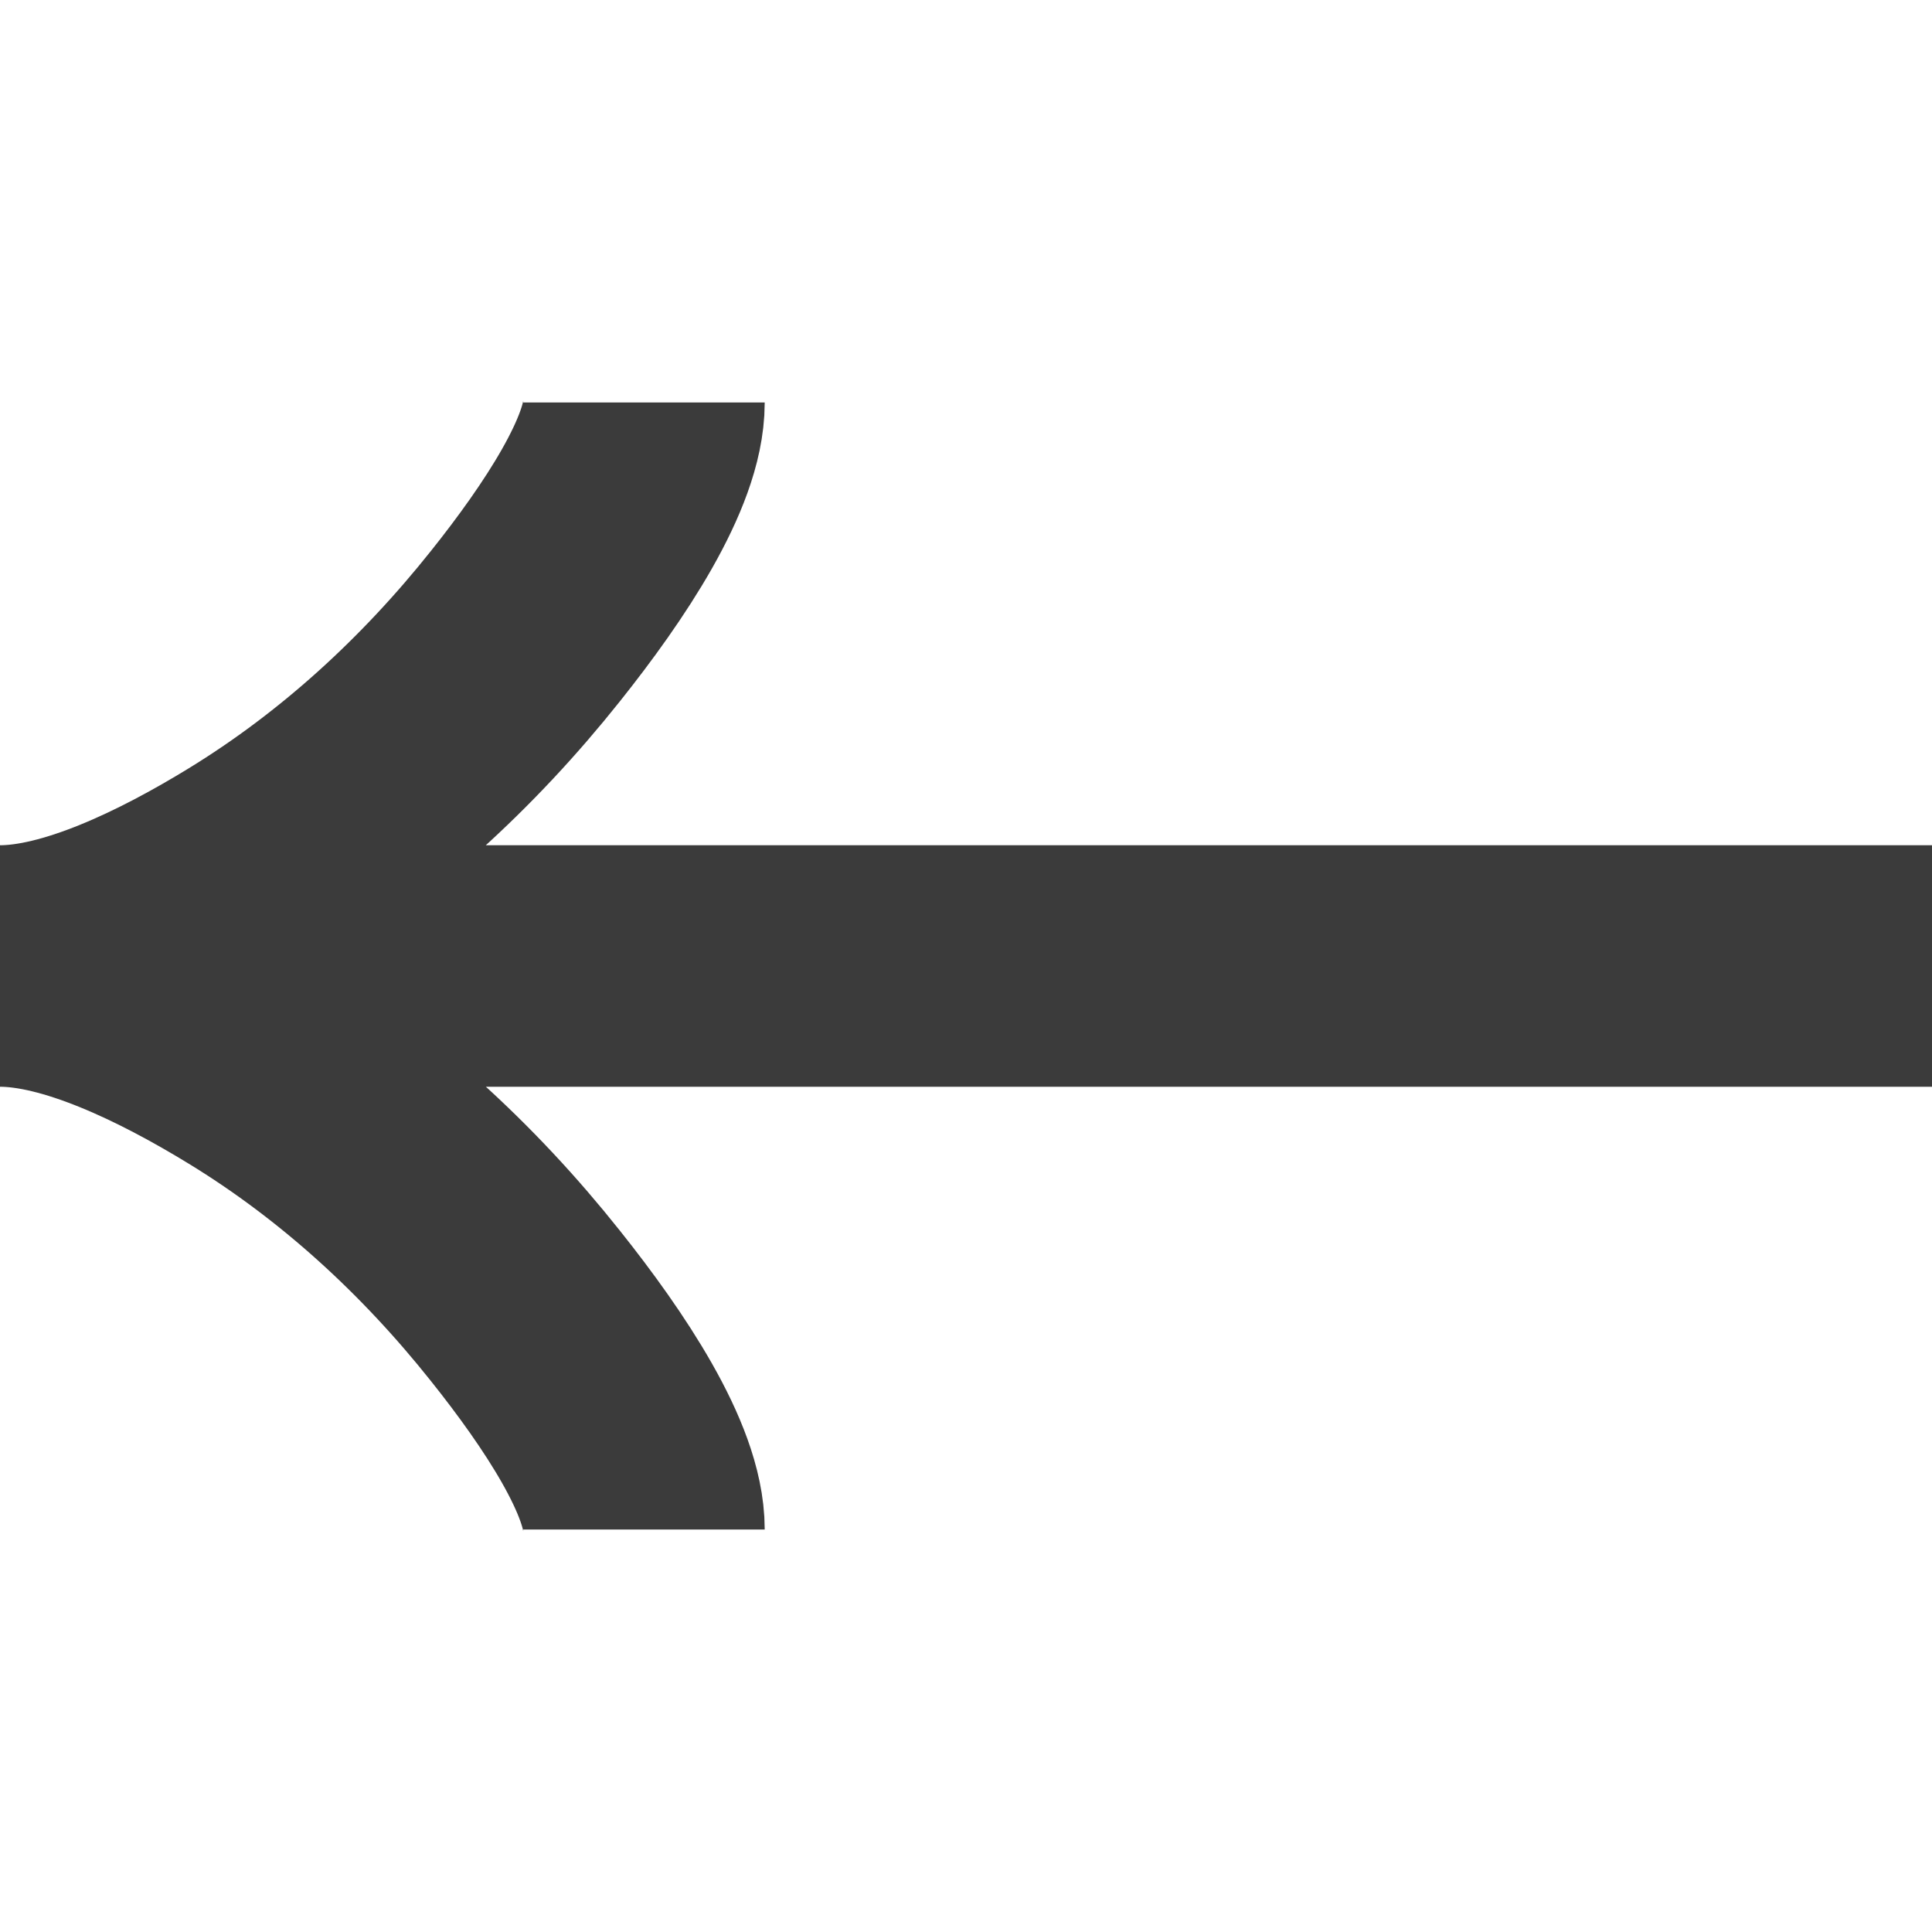
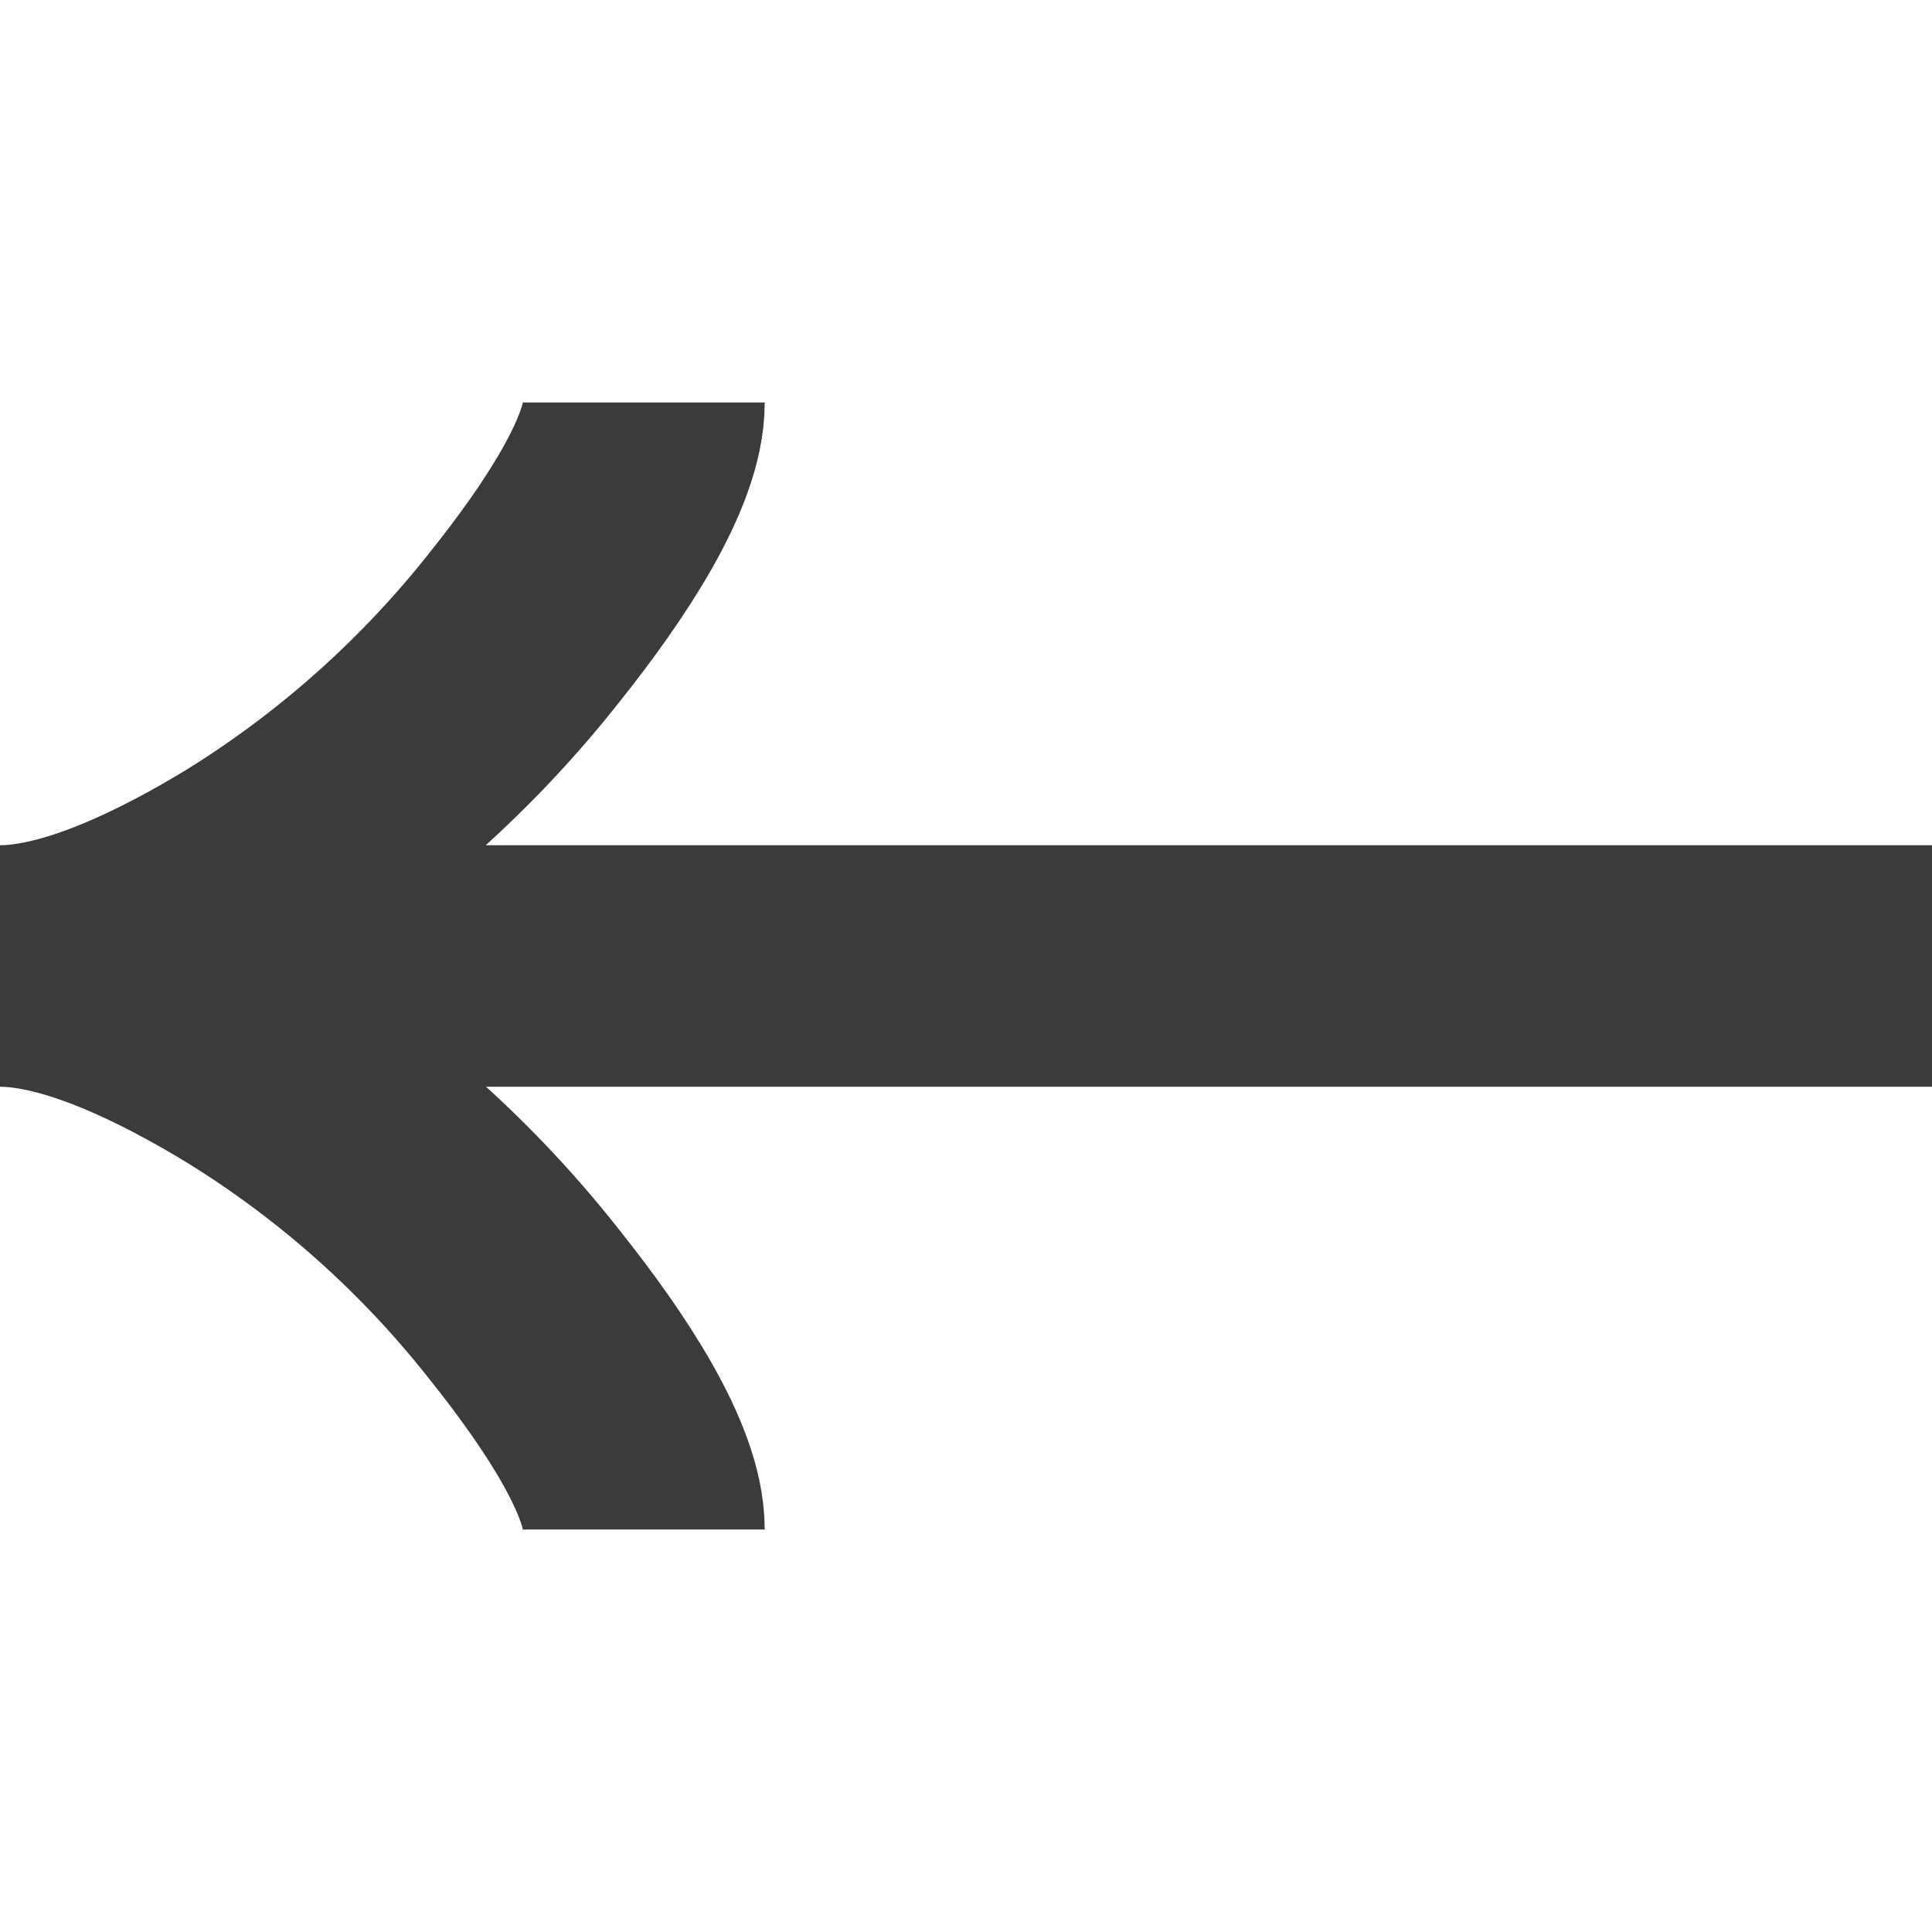
- <svg xmlns="http://www.w3.org/2000/svg" width="16" height="16" viewBox="0 0 16 16" fill="none">
-   <path d="M5.333 12.667C5.333 12.172 4.845 11.433 4.35 10.813C3.714 10.013 2.954 9.315 2.083 8.783C1.429 8.383 0.637 8 0 8M0 8C0.637 8 1.43 7.617 2.083 7.217C2.954 6.684 3.714 5.986 4.35 5.187C4.845 4.567 5.333 3.827 5.333 3.333M0 8L16 8" stroke="#3B3B3B" stroke-width="2" />
+ <svg xmlns="http://www.w3.org/2000/svg" width="16" height="16" fill="none">
+   <path stroke="#3B3B3B" stroke-width="2" d="M5.333 12.667c0-.495-.488-1.234-.983-1.854a8.7 8.7 0 0 0-2.267-2.03C1.429 8.383.637 8 0 8m0 0c.637 0 1.43-.383 2.083-.783a8.8 8.8 0 0 0 2.267-2.03c.495-.62.983-1.36.983-1.854M0 8h16" />
</svg>
